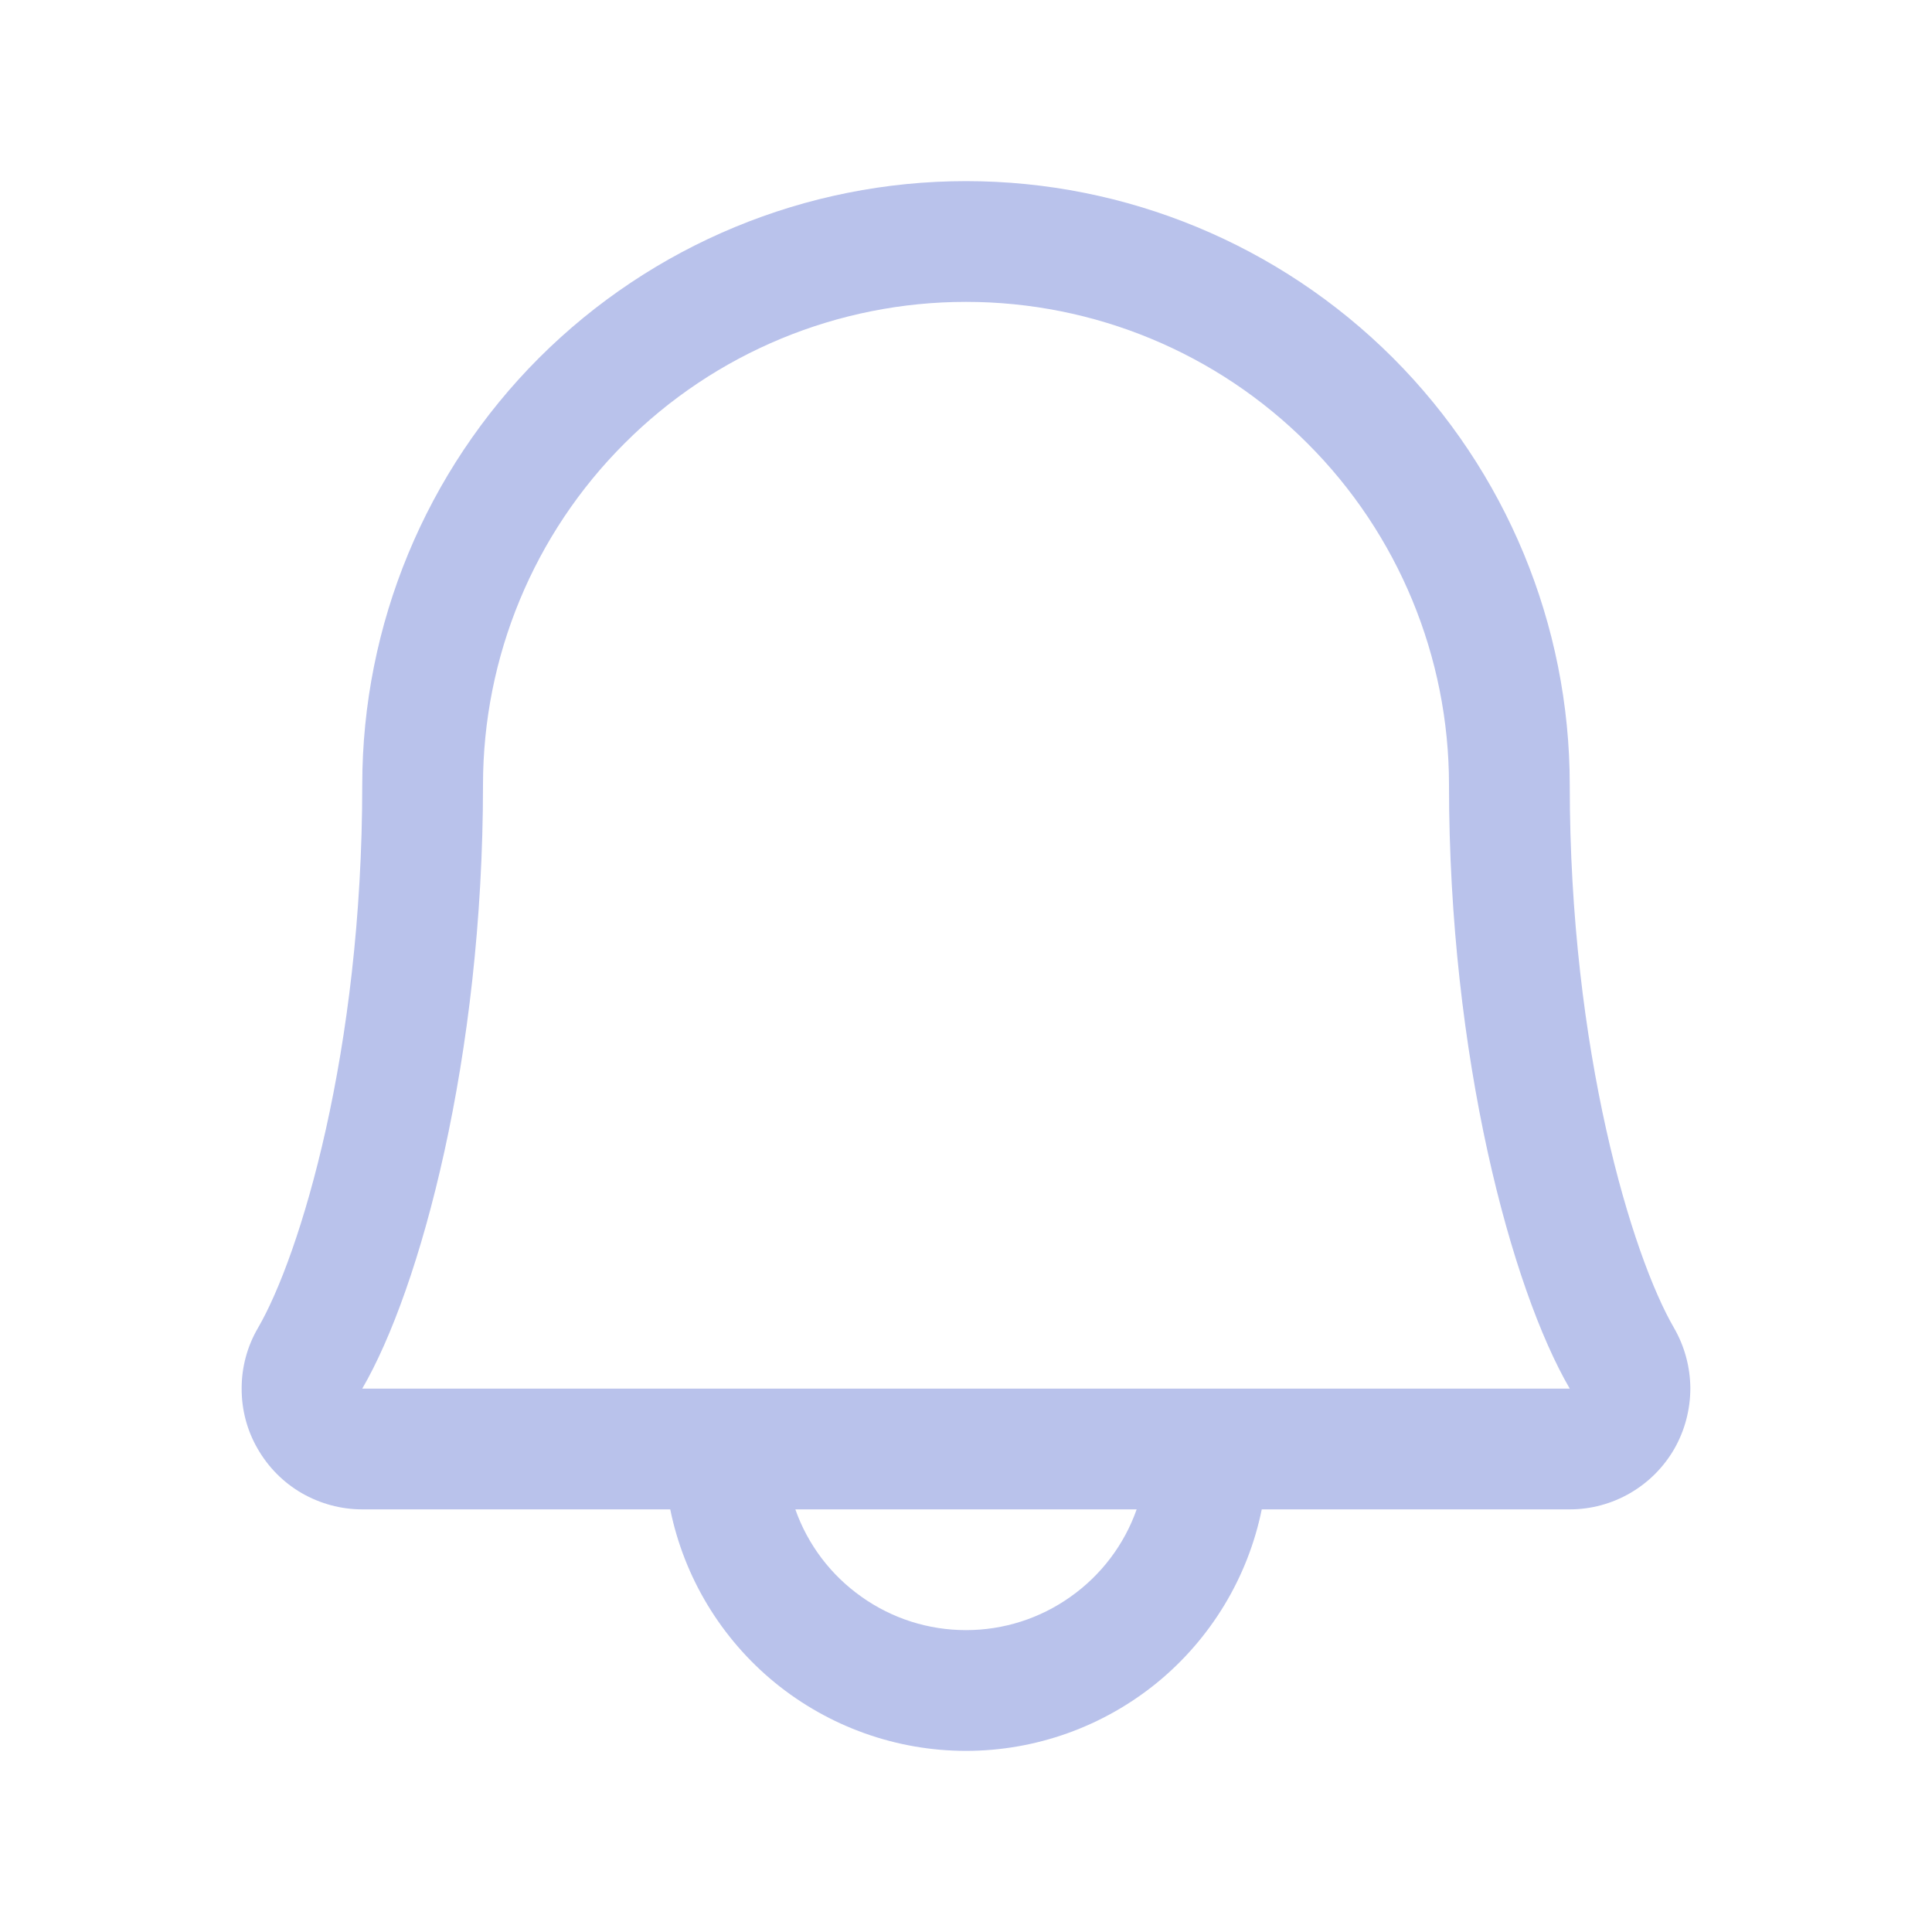
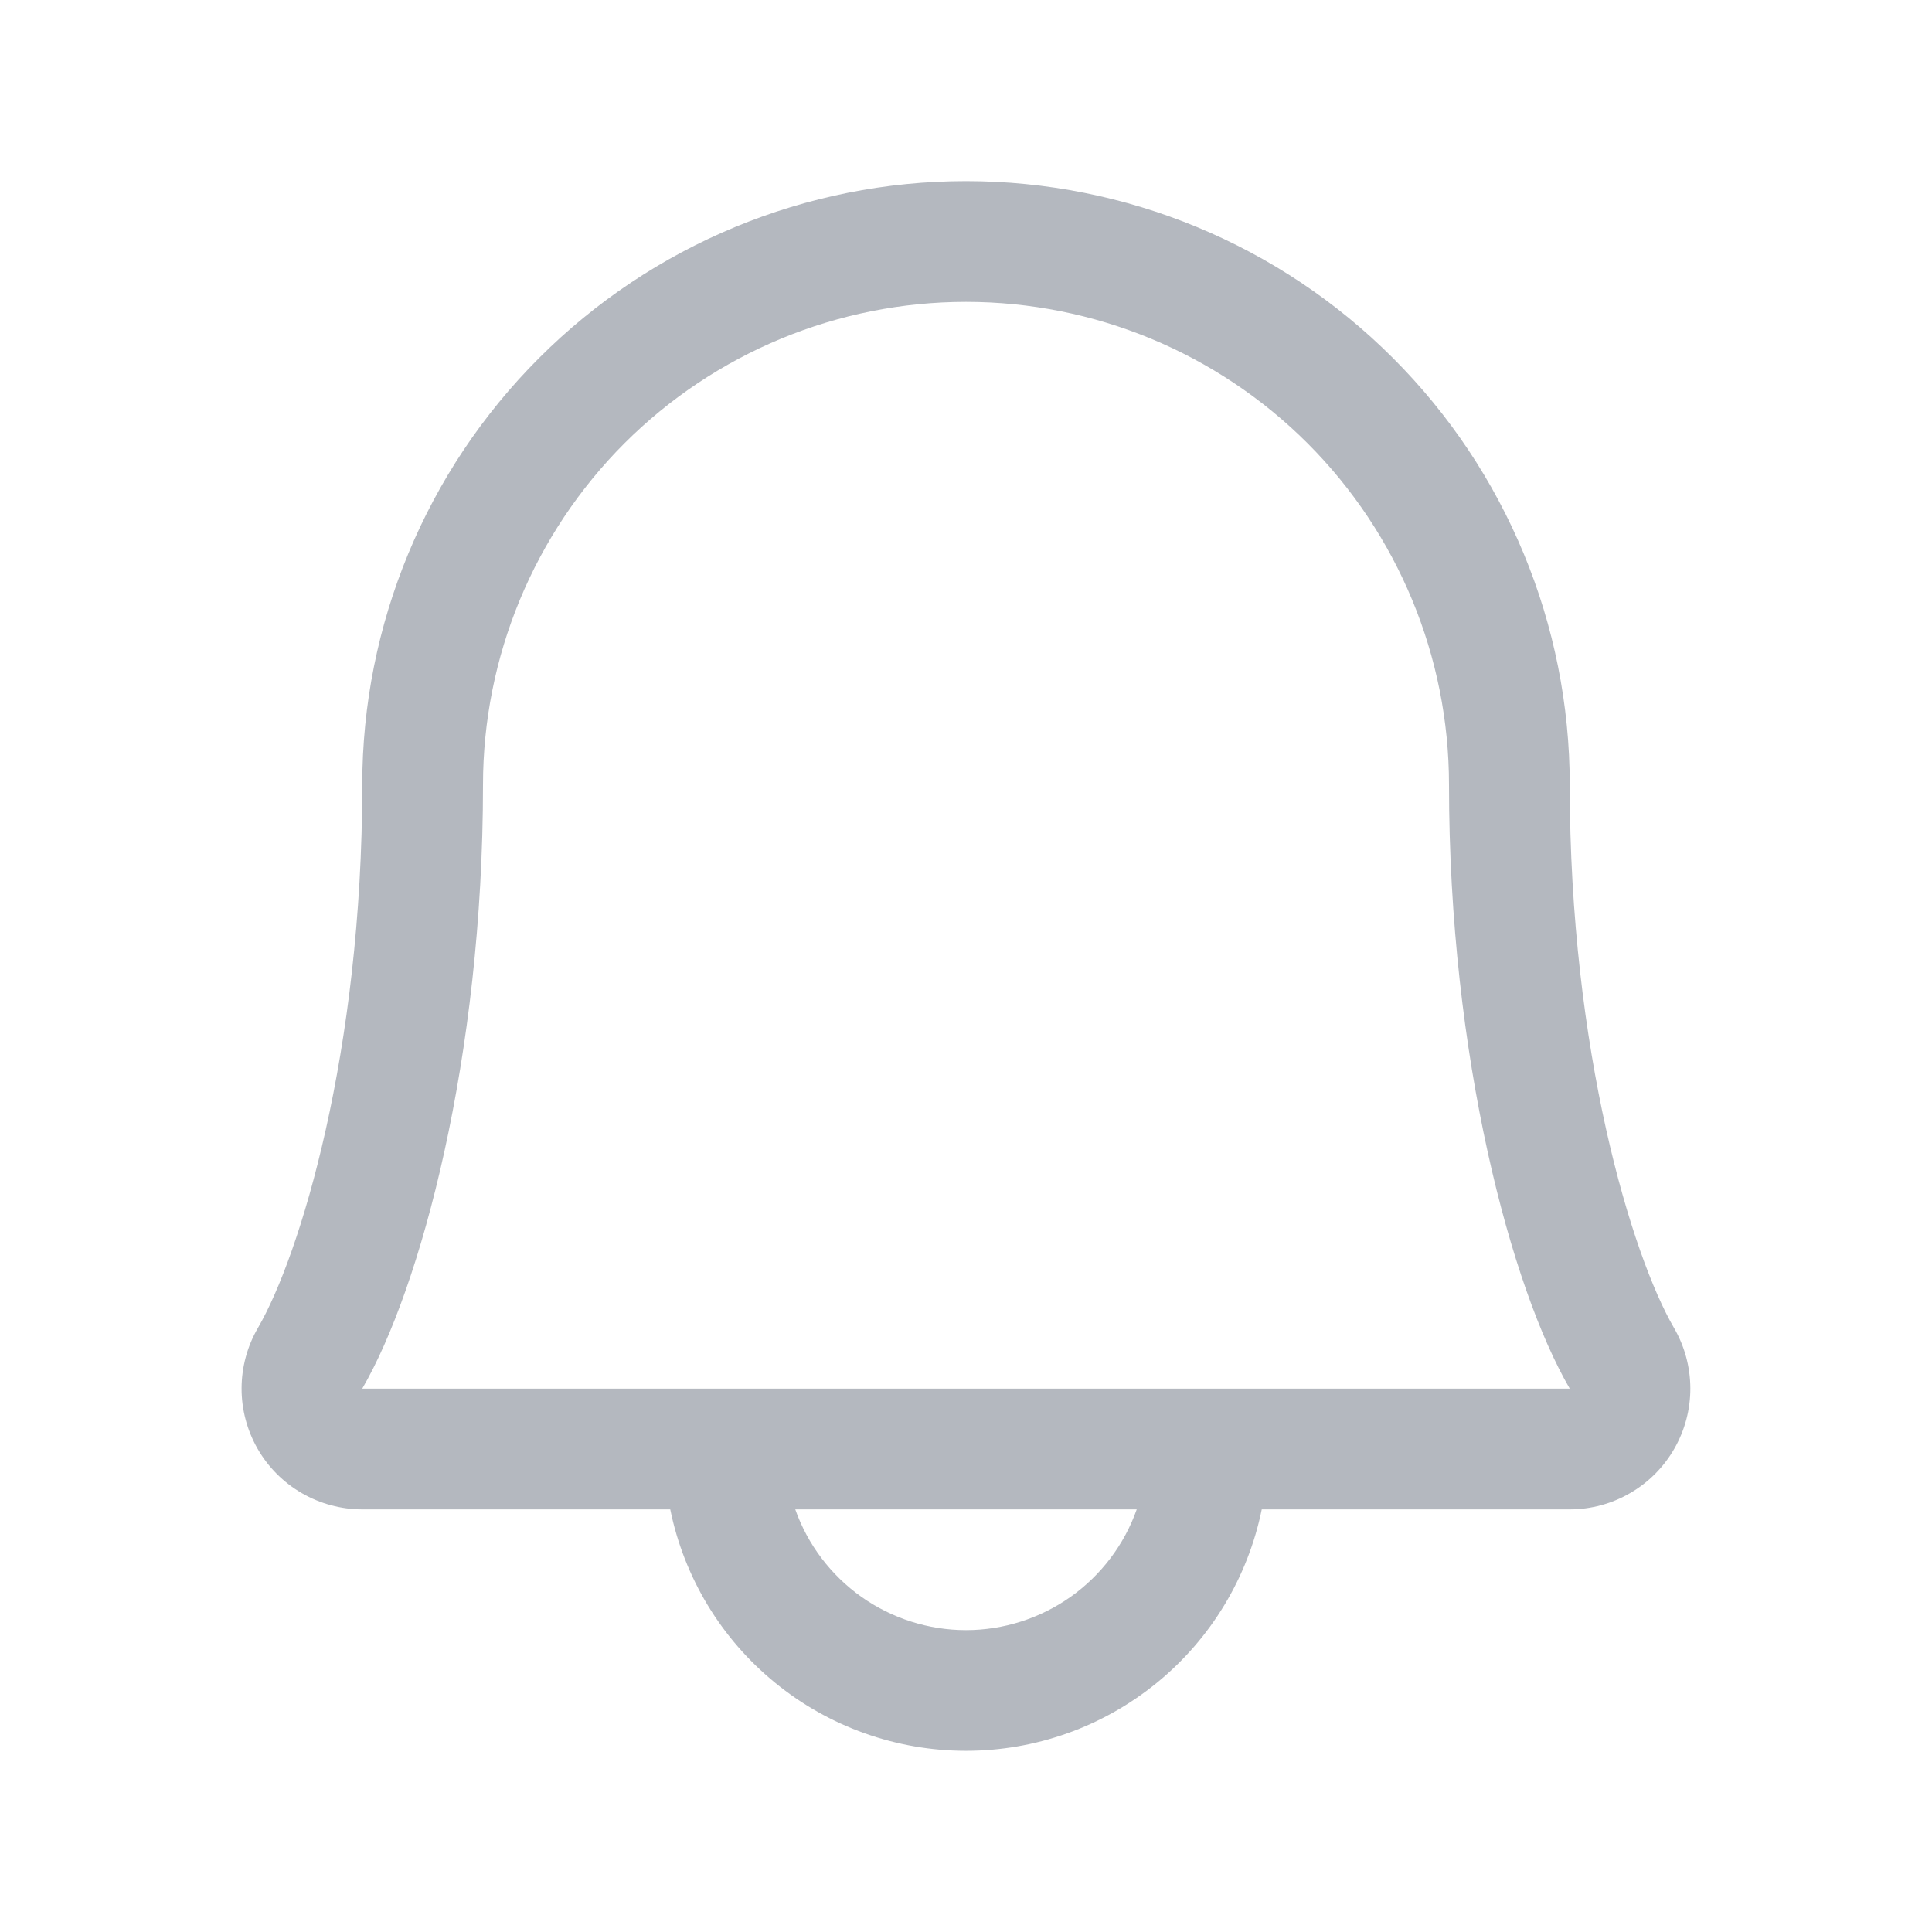
- <svg xmlns="http://www.w3.org/2000/svg" width="12" height="12" viewBox="0 0 12 12" fill="none">
-   <path d="M10.397 8.247C10.137 7.799 9.75 6.531 9.75 4.875C9.75 3.88 9.355 2.927 8.652 2.223C7.948 1.52 6.995 1.125 6 1.125C5.005 1.125 4.052 1.52 3.348 2.223C2.645 2.927 2.25 3.88 2.25 4.875C2.25 6.532 1.863 7.799 1.603 8.247C1.536 8.361 1.501 8.491 1.501 8.622C1.5 8.754 1.534 8.884 1.6 8.998C1.666 9.113 1.76 9.208 1.874 9.274C1.989 9.34 2.118 9.375 2.25 9.375H4.163C4.249 9.798 4.48 10.179 4.814 10.452C5.149 10.725 5.568 10.875 6 10.875C6.432 10.875 6.851 10.725 7.186 10.452C7.52 10.179 7.751 9.798 7.837 9.375H9.75C9.882 9.375 10.011 9.34 10.125 9.274C10.239 9.208 10.334 9.113 10.4 8.998C10.465 8.884 10.499 8.754 10.499 8.622C10.498 8.49 10.463 8.361 10.397 8.247ZM6 10.125C5.767 10.125 5.541 10.053 5.351 9.918C5.161 9.784 5.017 9.594 4.94 9.375H7.06C6.983 9.594 6.839 9.784 6.649 9.918C6.459 10.053 6.233 10.125 6 10.125ZM2.25 8.625C2.611 8.004 3 6.566 3 4.875C3 4.079 3.316 3.316 3.879 2.754C4.441 2.191 5.204 1.875 6 1.875C6.796 1.875 7.559 2.191 8.121 2.754C8.684 3.316 9 4.079 9 4.875C9 6.565 9.388 8.003 9.75 8.625H2.25Z" fill="#B9C2EB" />
+ <svg xmlns="http://www.w3.org/2000/svg" width="24" height="24" viewBox="0 0 24 24" fill="none">
+   <path d="M20.794 16.494C20.273 15.598 19.5 13.062 19.5 9.75C19.5 7.761 18.71 5.853 17.303 4.447C15.897 3.04 13.989 2.25 12 2.25C10.011 2.25 8.103 3.04 6.697 4.447C5.29 5.853 4.5 7.761 4.5 9.75C4.5 13.063 3.726 15.598 3.205 16.494C3.072 16.722 3.002 16.981 3.001 17.245C3 17.509 3.069 17.768 3.2 17.997C3.331 18.226 3.521 18.416 3.749 18.548C3.977 18.68 4.236 18.75 4.5 18.75H8.326C8.499 19.597 8.959 20.358 9.629 20.904C10.298 21.451 11.136 21.749 12 21.749C12.864 21.749 13.702 21.451 14.371 20.904C15.041 20.358 15.501 19.597 15.674 18.75H19.5C19.764 18.75 20.023 18.68 20.251 18.547C20.479 18.415 20.668 18.225 20.799 17.996C20.93 17.768 20.999 17.508 20.998 17.245C20.997 16.981 20.927 16.722 20.794 16.494ZM12 20.25C11.535 20.25 11.081 20.105 10.701 19.837C10.322 19.568 10.034 19.189 9.879 18.75H14.121C13.966 19.189 13.678 19.568 13.299 19.837C12.919 20.105 12.465 20.25 12 20.25ZM4.5 17.25C5.222 16.009 6 13.133 6 9.75C6 8.159 6.632 6.633 7.757 5.507C8.883 4.382 10.409 3.75 12 3.75C13.591 3.75 15.117 4.382 16.243 5.507C17.368 6.633 18 8.159 18 9.75C18 13.13 18.776 16.006 19.5 17.25H4.5Z" fill="#B4B8BF" />
</svg>
